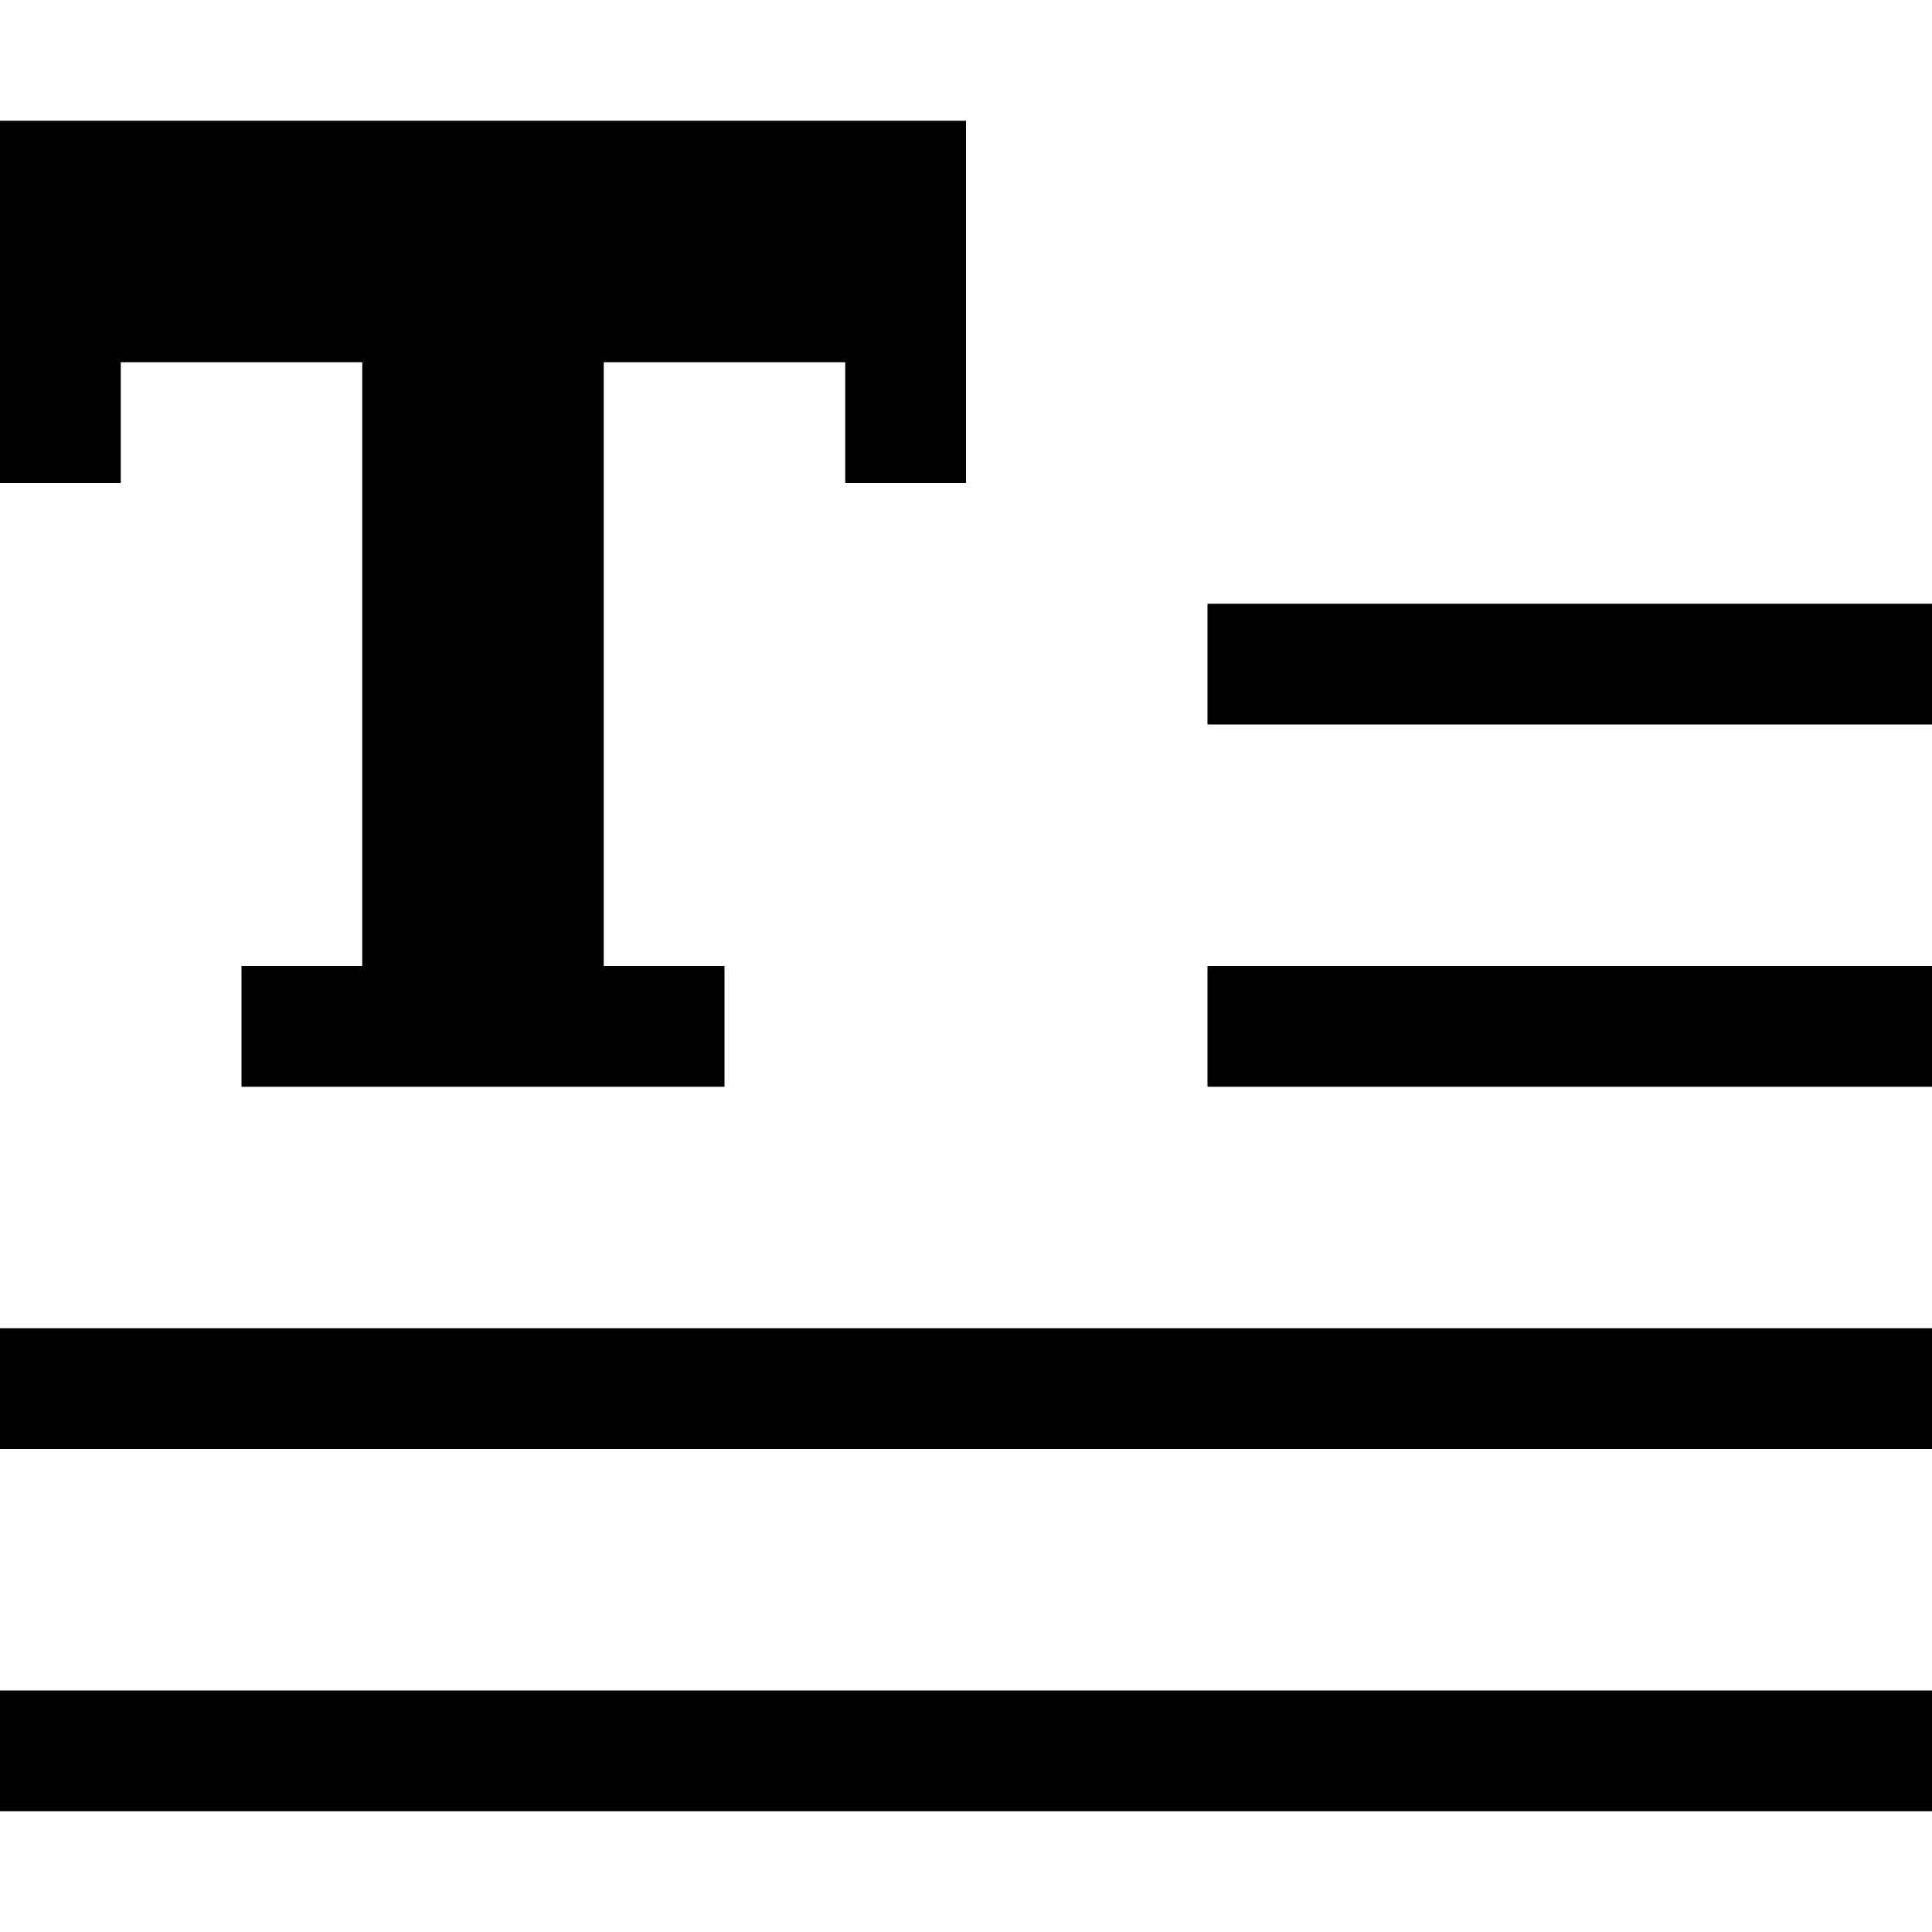
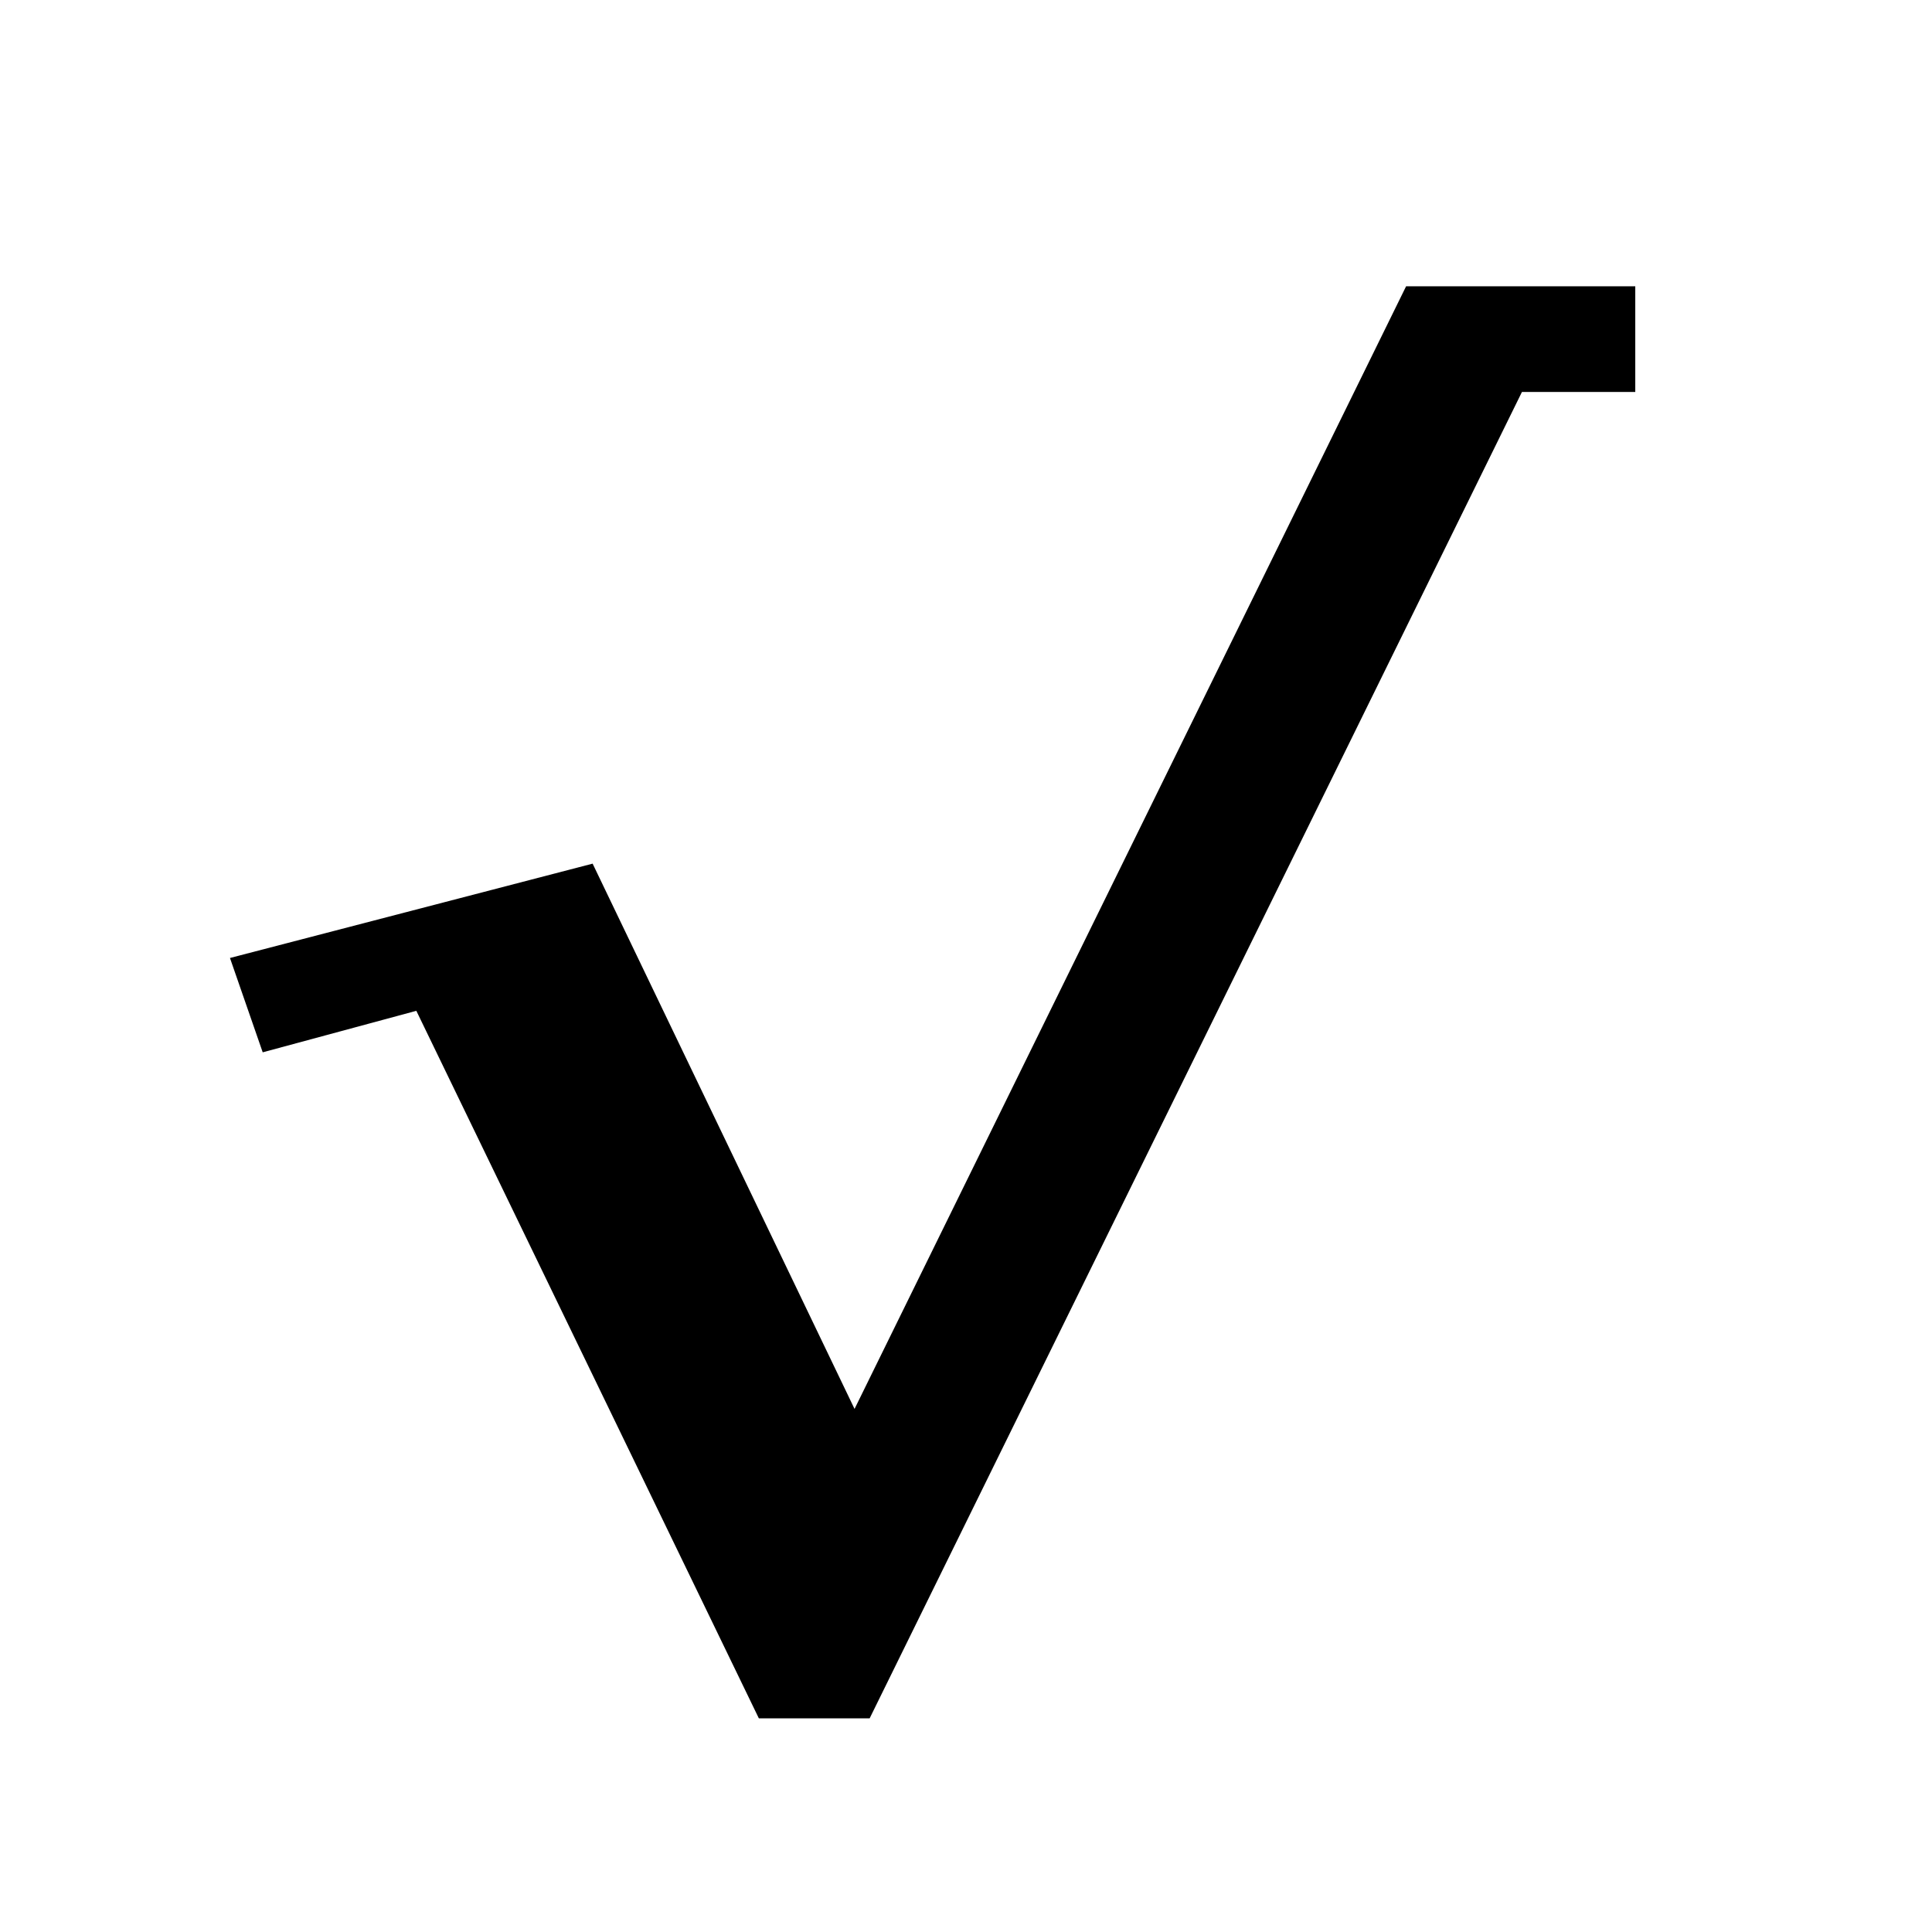
- <svg xmlns="http://www.w3.org/2000/svg" viewBox="0 0 16 16">
-   <g>
-     <polygon points="1,3 3,3 3,8 2,8 2,9 3,9 5,9 6,9 6,8 5,8 5,3 7,3 7,4 8,4 8,1 7,1 0,1 0,2 0,3 0,4 1,4  " />
-     <rect x="10" y="5" width="6" height="1" />
-     <rect x="10" y="8" width="6" height="1" />
-     <rect y="11" width="16" height="1" />
-     <rect y="14" width="16" height="1" />
+ <svg xmlns="http://www.w3.org/2000/svg" width="16" height="16">
+   <g class="layer">
+     <text fill="#000000" font-family="Serif" font-size="14" font-style="italic" font-weight="bold" id="svg_7" stroke="#000000" stroke-width="0" text-anchor="middle" transform="matrix(1.33484 0 0 1 -0.655705 0)" x="6.02" xml:space="preserve" y="13.95">√</text>
  </g>
</svg>
